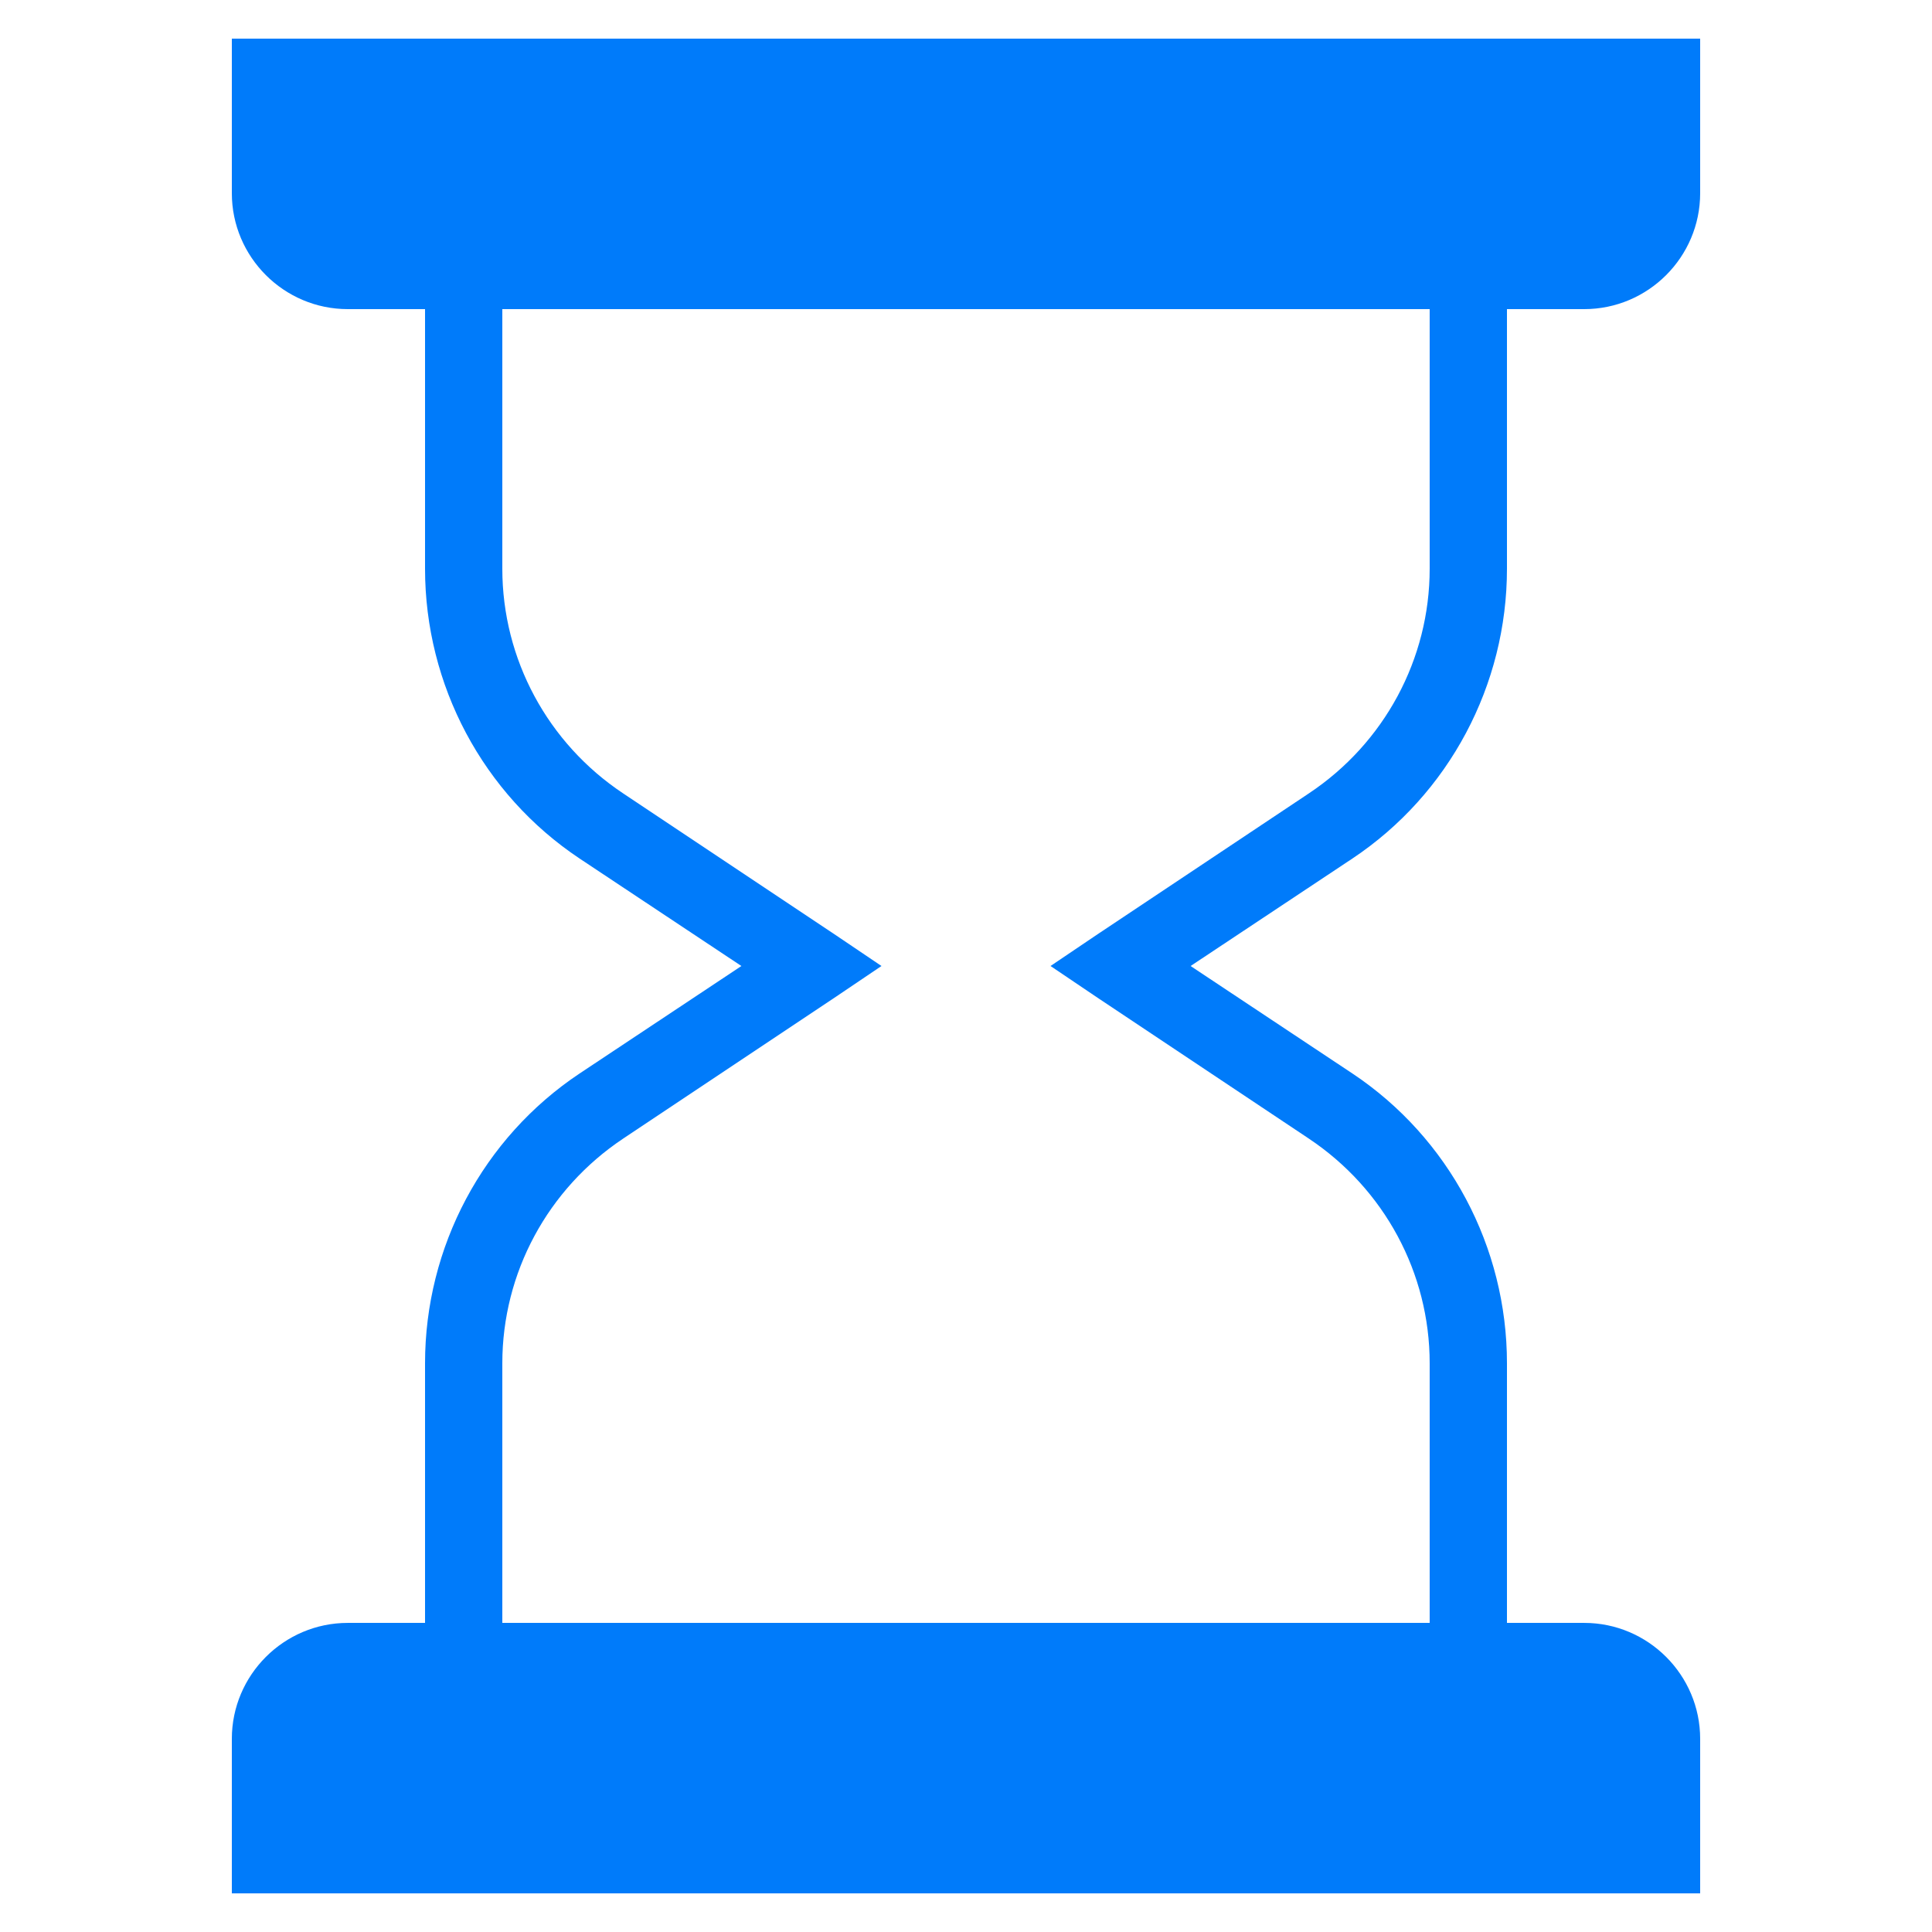
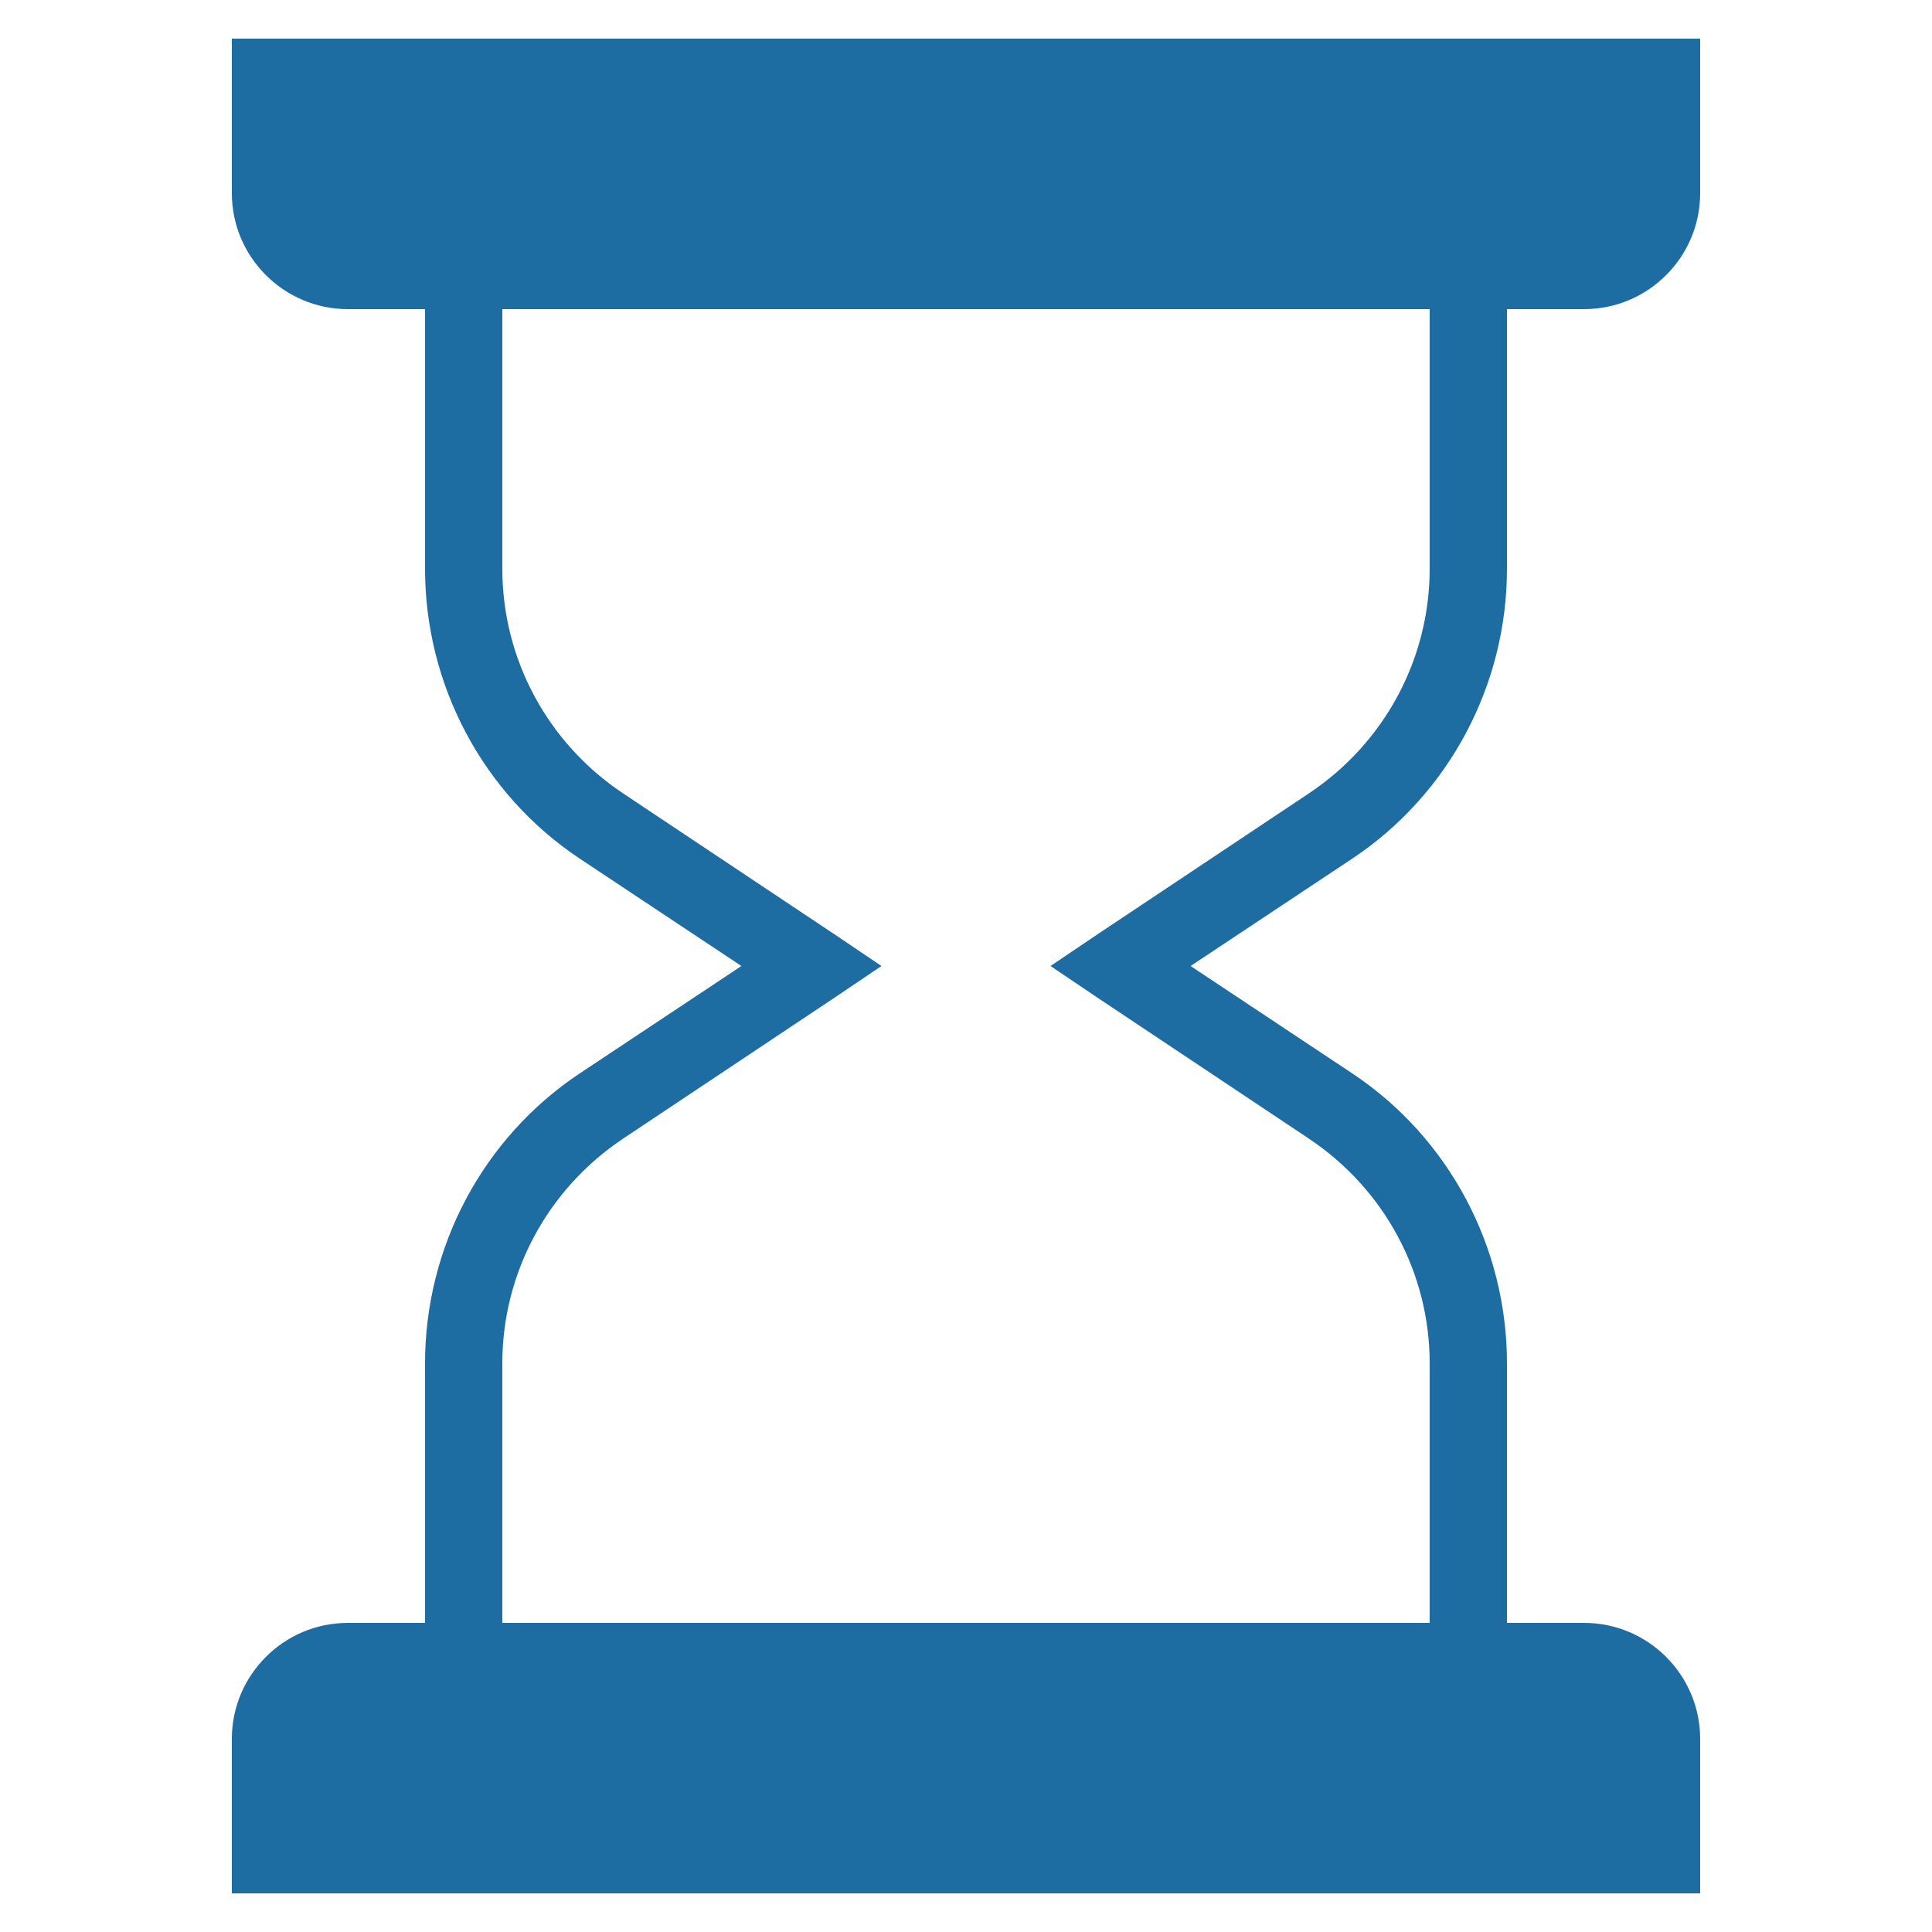
<svg xmlns="http://www.w3.org/2000/svg" x="0px" y="0px" width="50" height="50" viewBox="0 0 172 172" style=" fill:#000000;">
  <g fill="none" fill-rule="nonzero" stroke="none" stroke-width="1" stroke-linecap="butt" stroke-linejoin="miter" stroke-miterlimit="10" stroke-dasharray="" stroke-dashoffset="0" font-family="none" font-weight="none" font-size="none" text-anchor="none" style="mix-blend-mode: normal">
    <path d="M0,172v-172h172v172z" fill="none" />
-     <g fill="#007bfa">
+     <g fill="#1e6da2">
      <path d="M20.64,3.44v13.76c0,5.684 4.636,10.32 10.32,10.32h6.88v23.113c0,10.347 5.147,20.062 13.76,25.8l14.405,9.568l-14.405,9.568c-8.613,5.738 -13.76,15.453 -13.76,25.8v23.113h-6.88c-5.684,0 -10.32,4.636 -10.32,10.32v13.76h130.72v-13.76c0,-5.684 -4.636,-10.32 -10.32,-10.32h-6.88v-23.113c0,-10.347 -5.147,-20.062 -13.76,-25.8l-14.405,-9.568l14.405,-9.568c8.613,-5.738 13.76,-15.453 13.76,-25.8v-23.113h6.88c5.684,0 10.32,-4.636 10.32,-10.32v-13.76zM44.72,27.52h82.56v23.113c0,8.049 -4.045,15.534 -10.75,19.995l-18.705,12.47l-4.3,2.902l4.3,2.902l18.705,12.47c6.705,4.475 10.75,11.946 10.75,19.995v23.113h-82.56v-23.113c0,-8.049 4.045,-15.52 10.75,-19.995l18.705,-12.47l4.3,-2.902l-4.3,-2.902l-18.705,-12.47c-6.705,-4.461 -10.75,-11.946 -10.75,-19.995z">
                      </path>
    </g>
  </g>
</svg>
